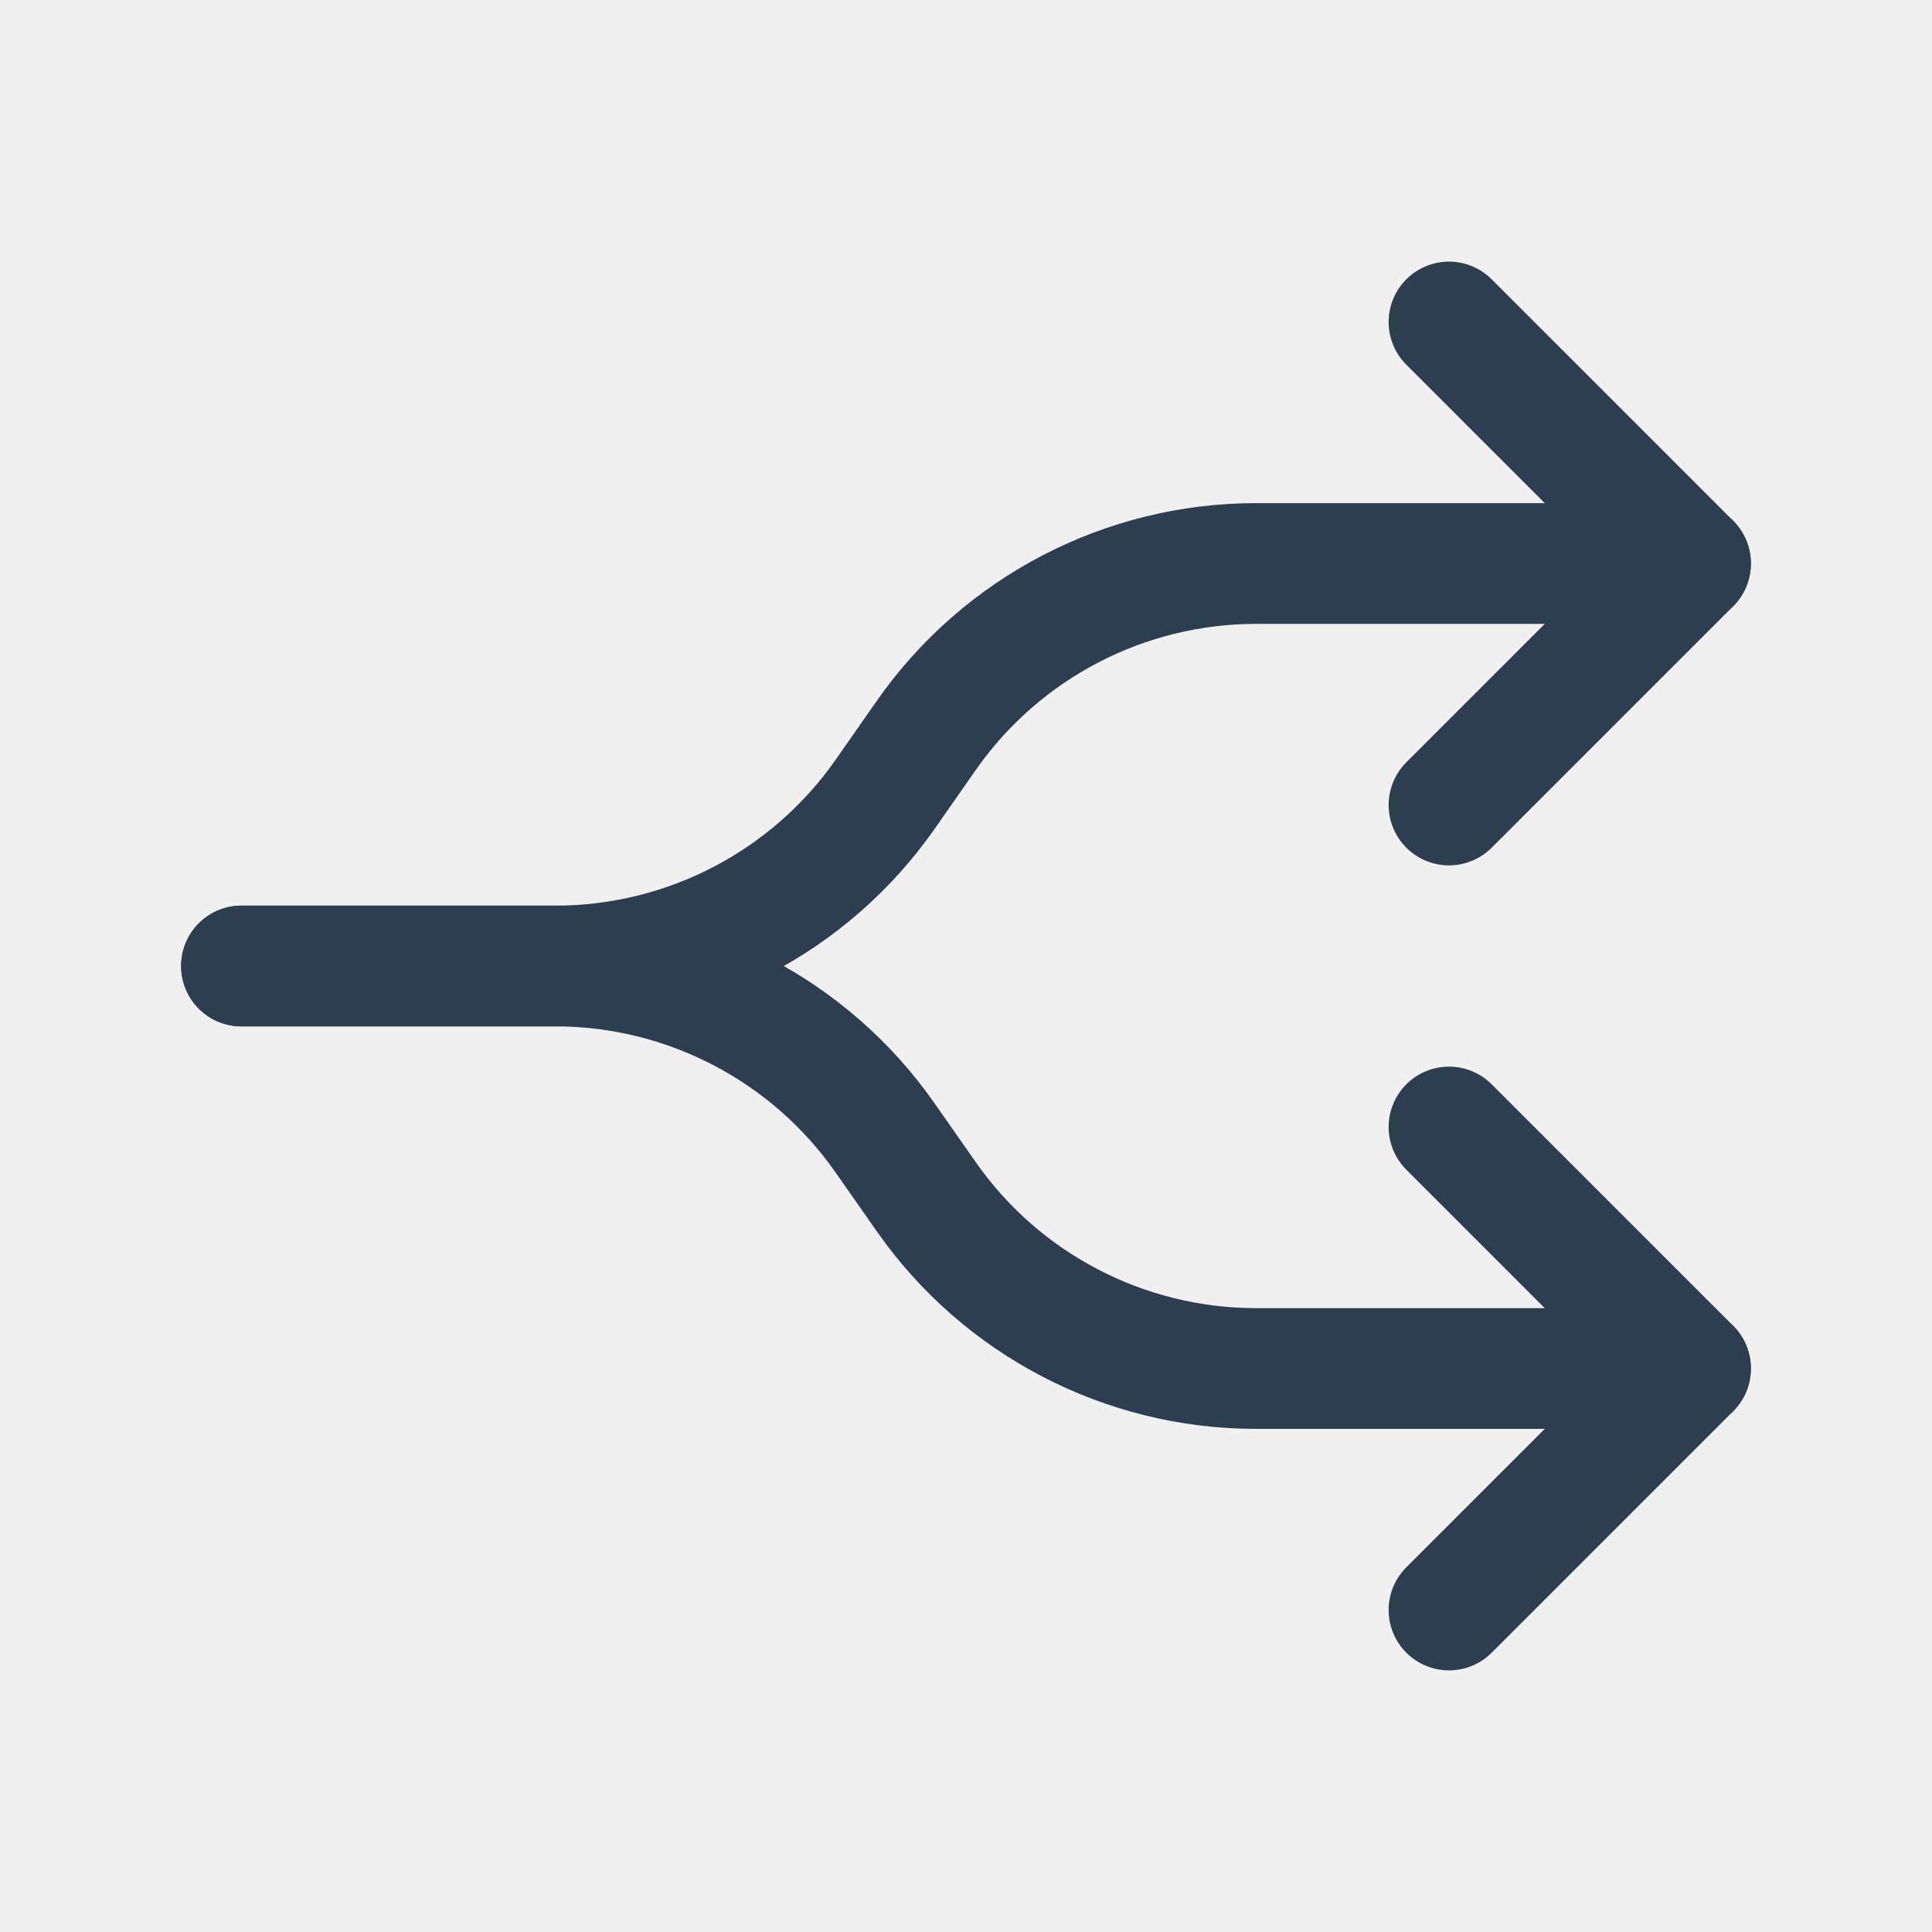
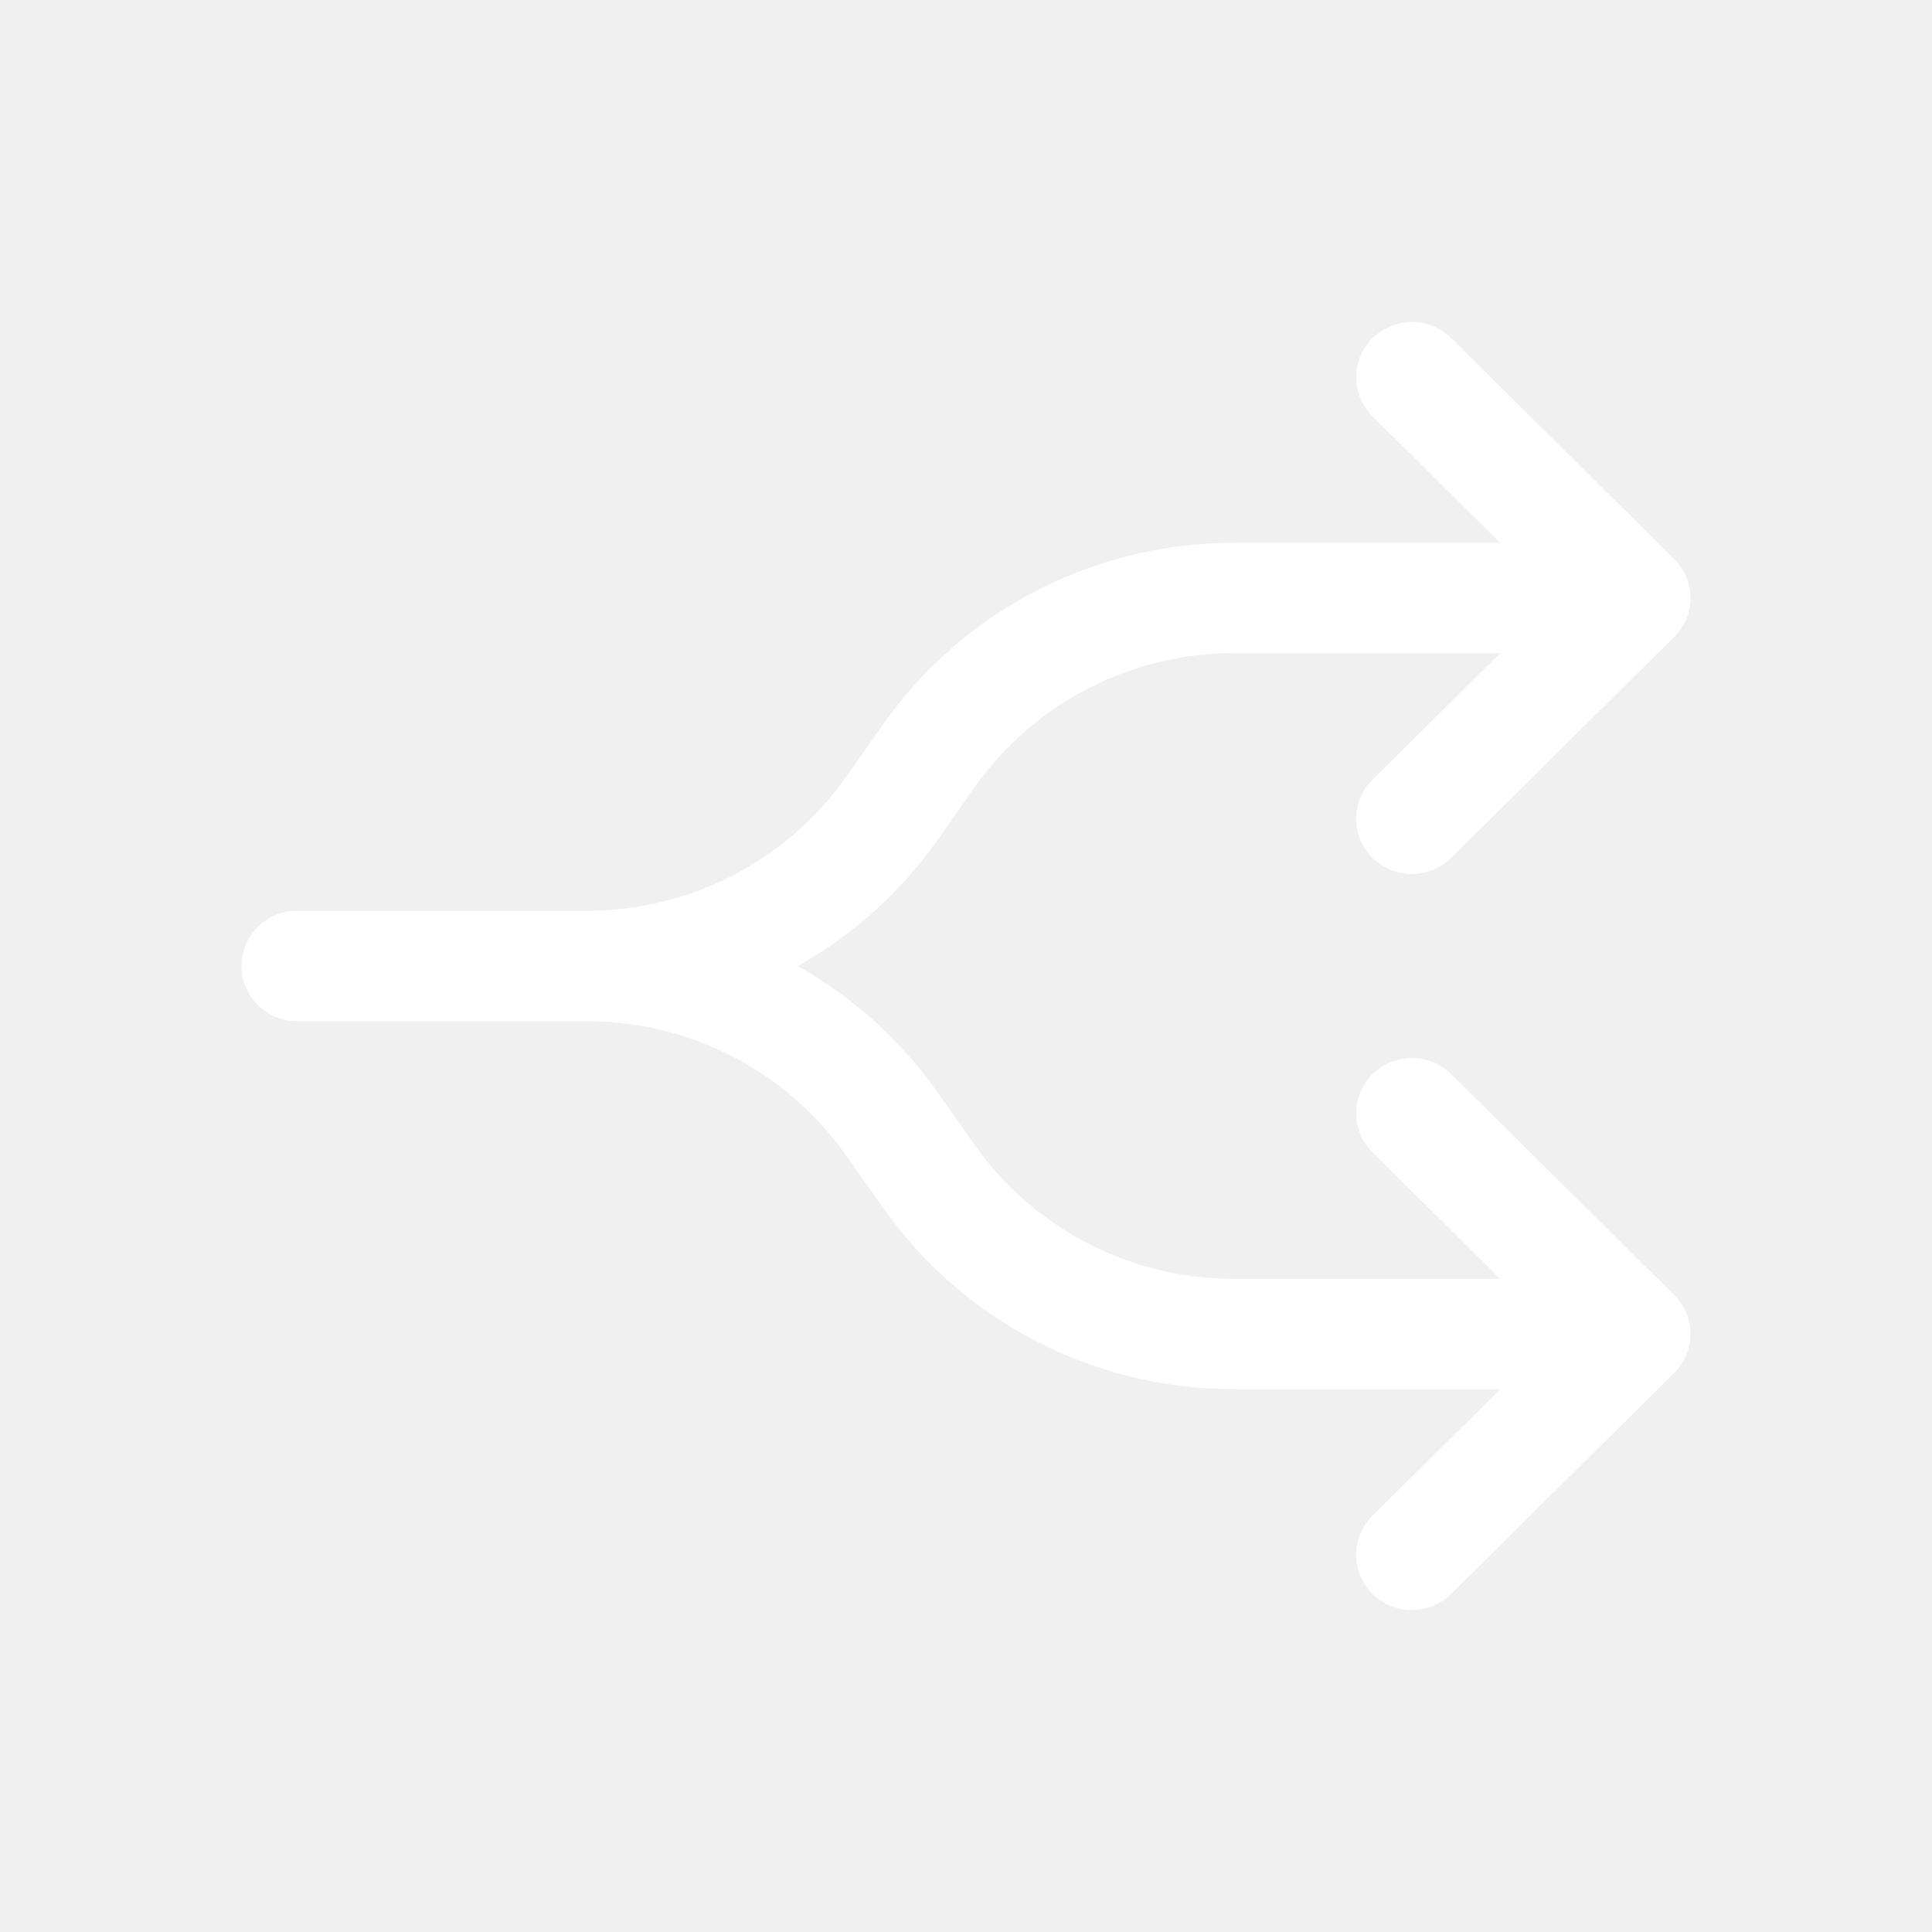
- <svg xmlns="http://www.w3.org/2000/svg" class="icon icon-tabler icon-tabler-arrows-split-2" width="44" height="44" viewBox="0 0 24 24" stroke-width="1.5" stroke="#2c3e50" fill="none" stroke-linecap="round" stroke-linejoin="round">
-   <path stroke="none" d="M0 0h24v24H0z" fill="none" />
-   <path d="M21 17h-5.397a5 5 0 0 1 -4.096 -2.133l-.514 -.734a5 5 0 0 0 -4.096 -2.133h-3.897" />
-   <path d="M21 7h-5.395a5 5 0 0 0 -4.098 2.135l-.51 .73a5 5 0 0 1 -4.097 2.135h-3.9" />
-   <path d="M18 10l3 -3l-3 -3" />
-   <path d="M18 20l3 -3l-3 -3" />
+ <svg xmlns="http://www.w3.org/2000/svg" width="24" height="24" viewBox="0 0 24 24" fill="none">
+   <path fill-rule="evenodd" clip-rule="evenodd" d="M17.049 4.201C17.319 3.933 17.758 3.933 18.028 4.201L20.797 6.944C21.068 7.211 21.068 7.646 20.797 7.913L18.028 10.656C17.758 10.924 17.319 10.924 17.049 10.656C16.779 10.389 16.779 9.954 17.049 9.687L18.636 8.114H15.328C14.697 8.114 14.075 8.265 13.515 8.554C12.955 8.843 12.474 9.261 12.112 9.773C12.112 9.773 12.113 9.773 12.112 9.773L11.642 10.441C11.189 11.082 10.597 11.615 9.911 12.001C10.596 12.386 11.185 12.917 11.638 13.557L12.112 14.228C12.474 14.74 12.955 15.158 13.514 15.446C14.074 15.735 14.695 15.886 15.326 15.886C15.326 15.886 15.326 15.886 15.326 15.886H18.636L17.049 14.313C16.779 14.046 16.779 13.611 17.049 13.344C17.319 13.076 17.758 13.076 18.028 13.344L20.797 16.087C21.068 16.354 21.068 16.788 20.797 17.056L18.028 19.799C17.758 20.067 17.319 20.067 17.049 19.799C16.779 19.531 16.779 19.097 17.049 18.829L18.636 17.257H15.326C14.473 17.257 13.632 17.053 12.875 16.663C12.118 16.272 11.467 15.707 10.978 15.014L10.503 14.344C10.142 13.832 9.661 13.414 9.101 13.125C8.542 12.837 7.922 12.686 7.292 12.686C7.291 12.686 7.29 12.686 7.29 12.686C7.29 12.686 7.29 12.686 7.29 12.686H3.692C3.31 12.686 3 12.379 3 12C3 11.621 3.31 11.314 3.692 11.314H7.29C7.29 11.314 7.291 11.314 7.292 11.314M7.292 11.314C7.923 11.314 8.545 11.163 9.105 10.874C9.664 10.586 10.145 10.167 10.507 9.655C10.507 9.655 10.507 9.655 10.507 9.655L10.977 8.988C11.467 8.295 12.118 7.728 12.875 7.338C13.632 6.947 14.474 6.743 15.328 6.743C15.328 6.743 15.328 6.743 15.328 6.743H18.636L17.049 5.171C16.779 4.903 16.779 4.469 17.049 4.201" fill="white" />
</svg>
